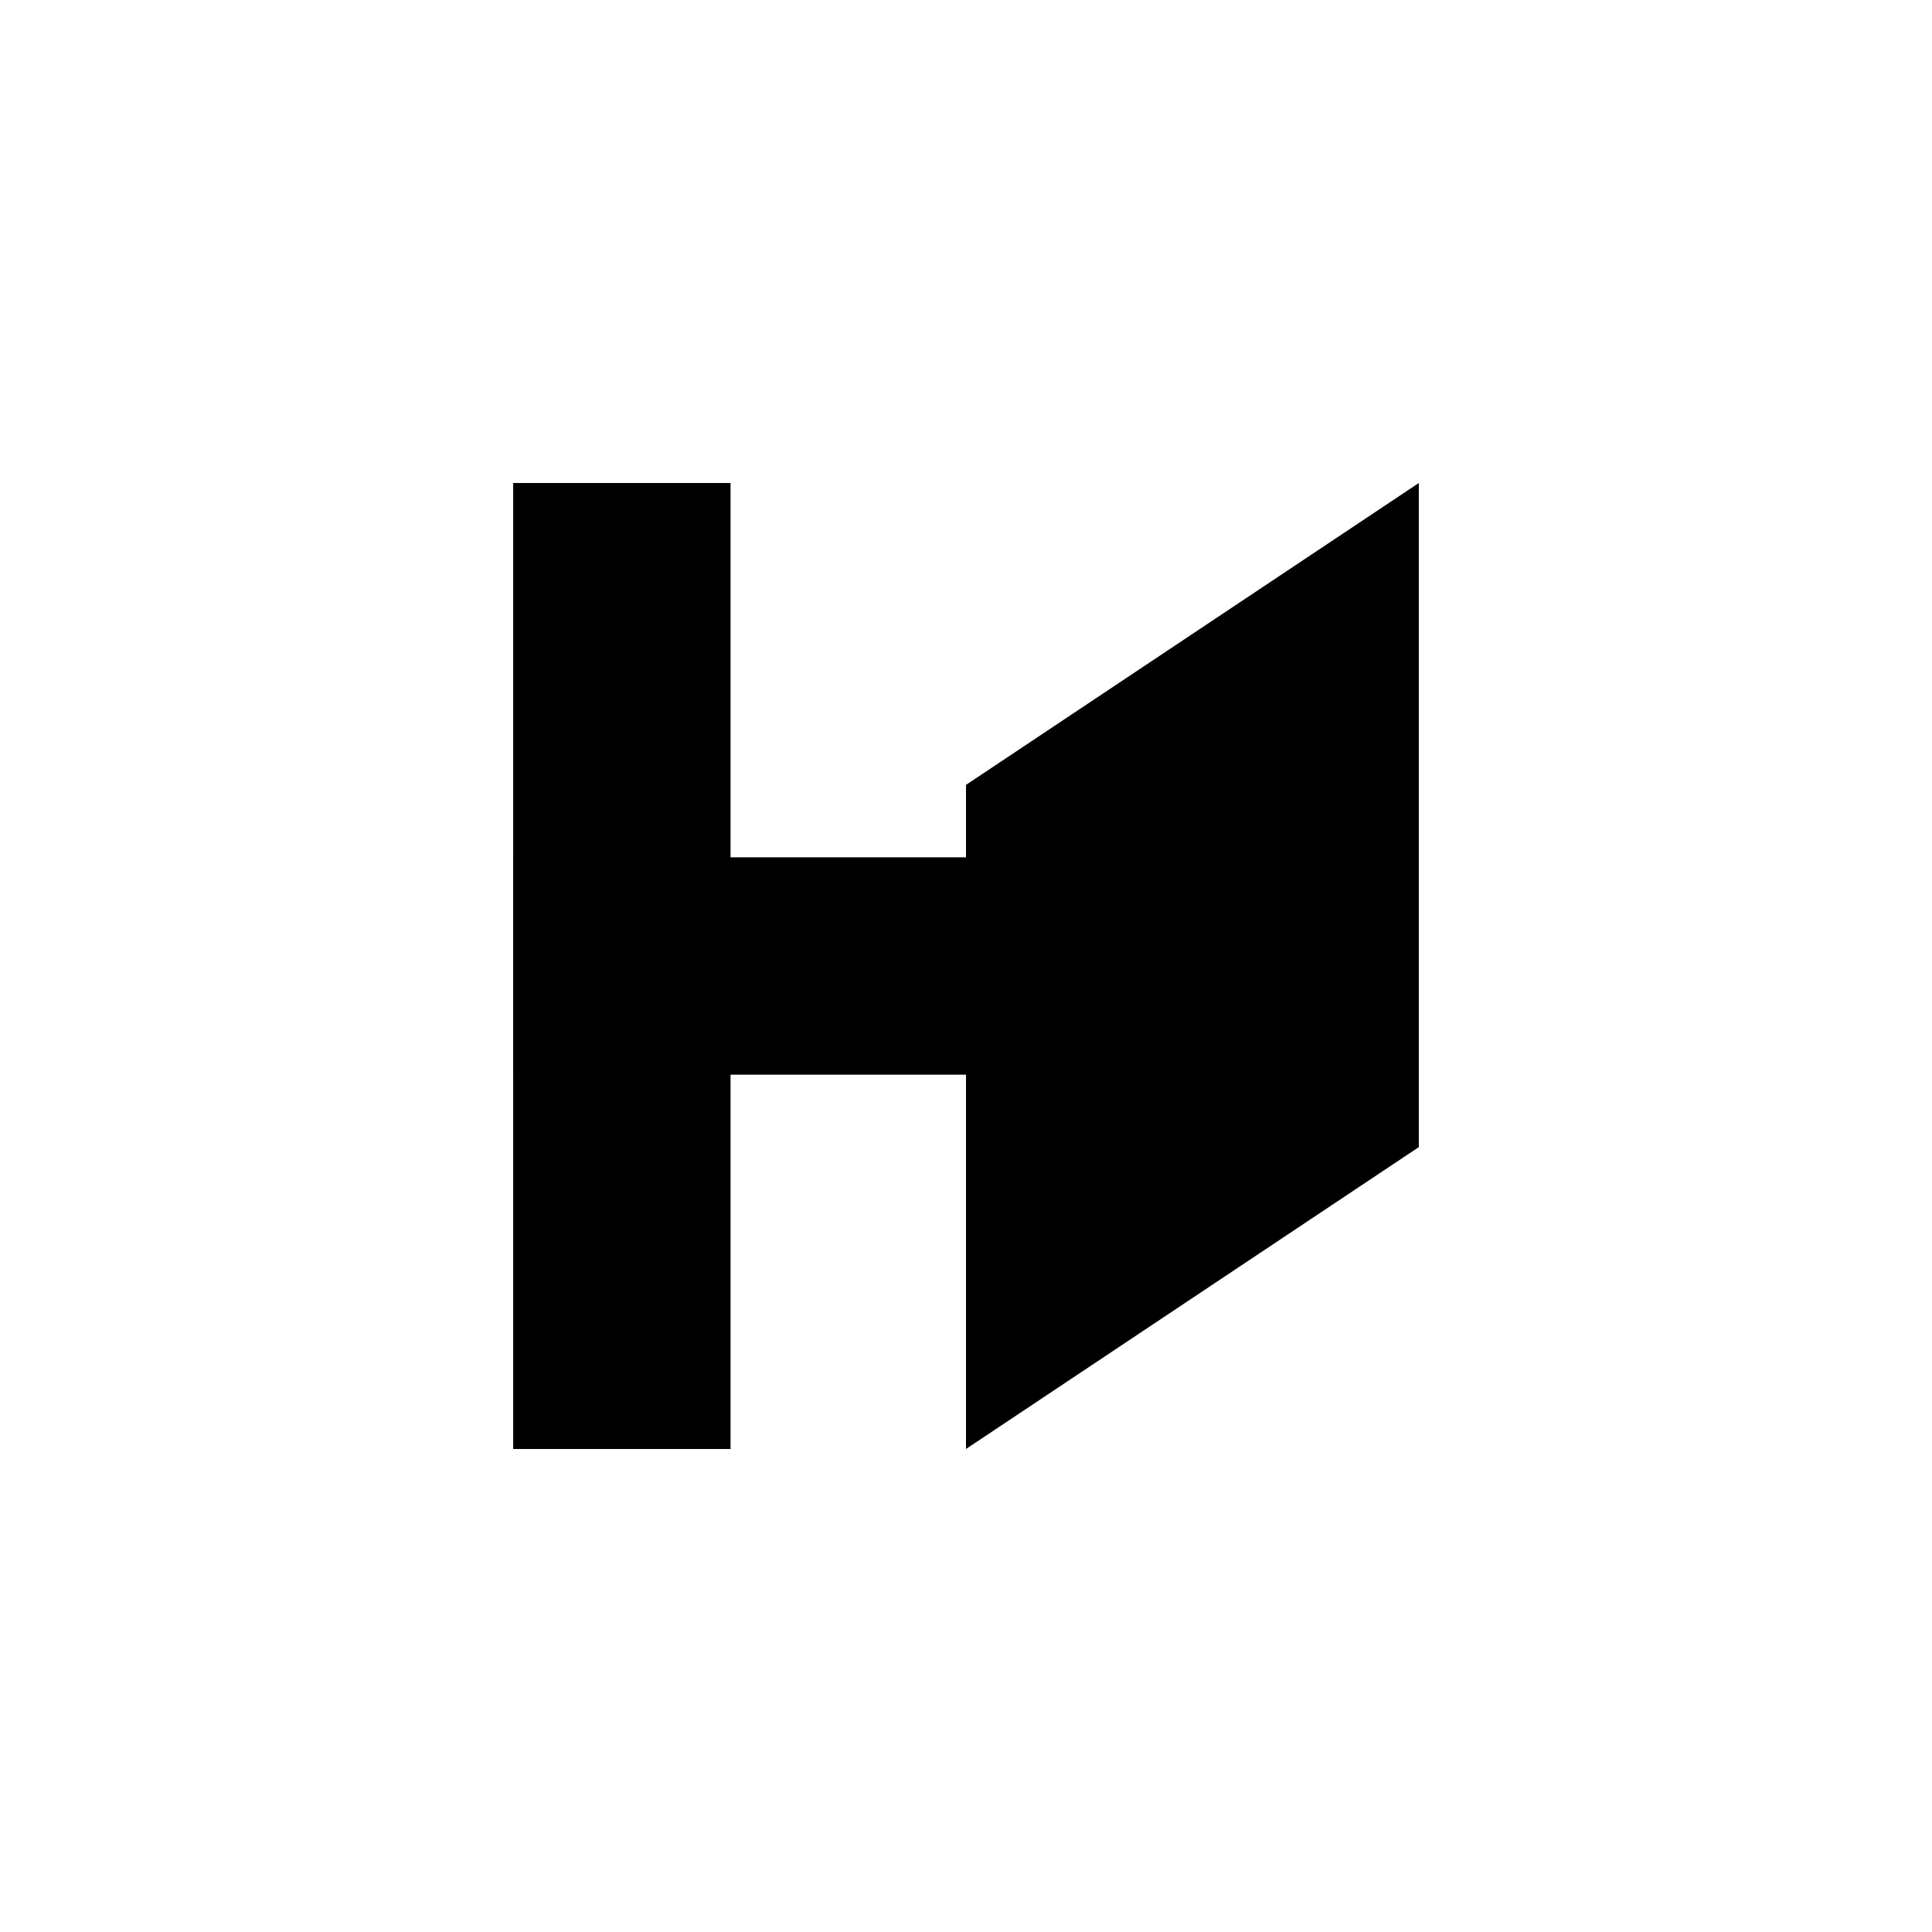
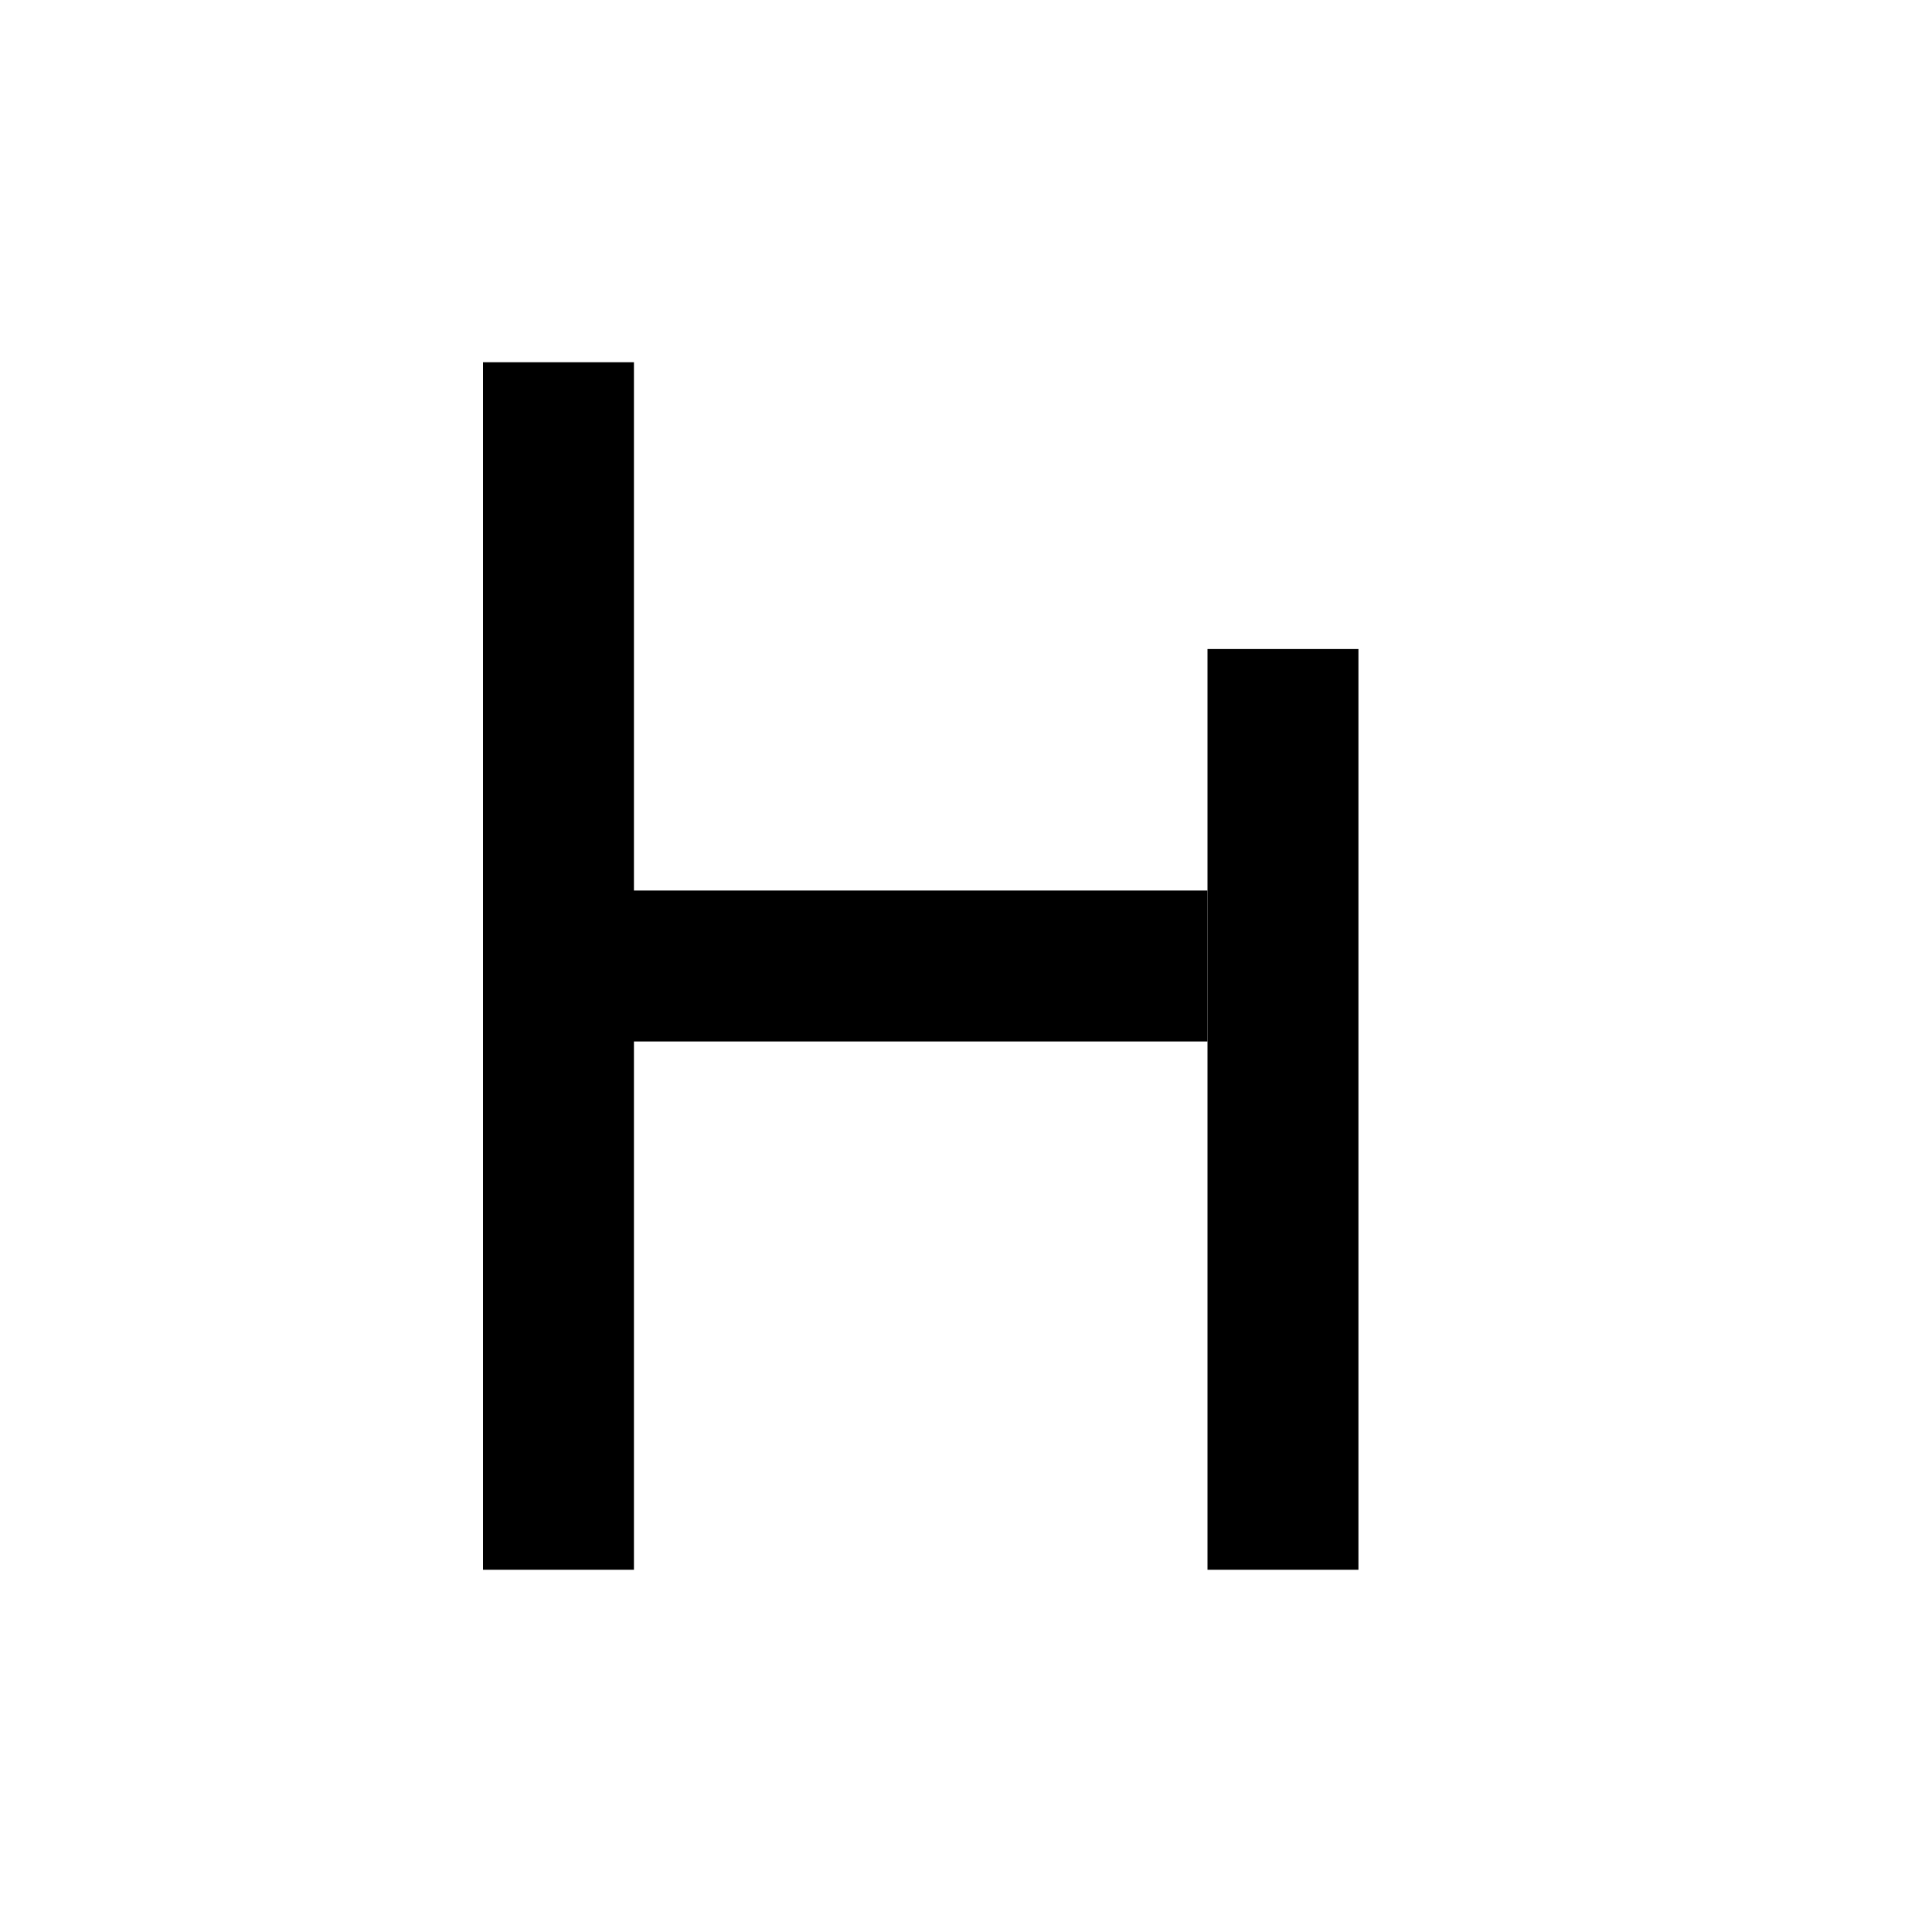
- <svg xmlns="http://www.w3.org/2000/svg" width="32" height="32" viewBox="0 0 32 32">
-   <rect x="8.5" y="8" width="3.6" height="16" />
-   <rect x="8.5" y="14.2" width="11" height="3.6" />
-   <path d="M16 24 V13 L23.5 8 V19 Z" />
+ <svg xmlns="http://www.w3.org/2000/svg" width="32" height="32" viewBox="0 0 256 256">
+   <rect x="64" y="48" width="20" height="160" />
+   <rect x="64" y="118" width="96" height="20" />
+   <rect x="160" y="86" width="20" height="122" />
</svg>
